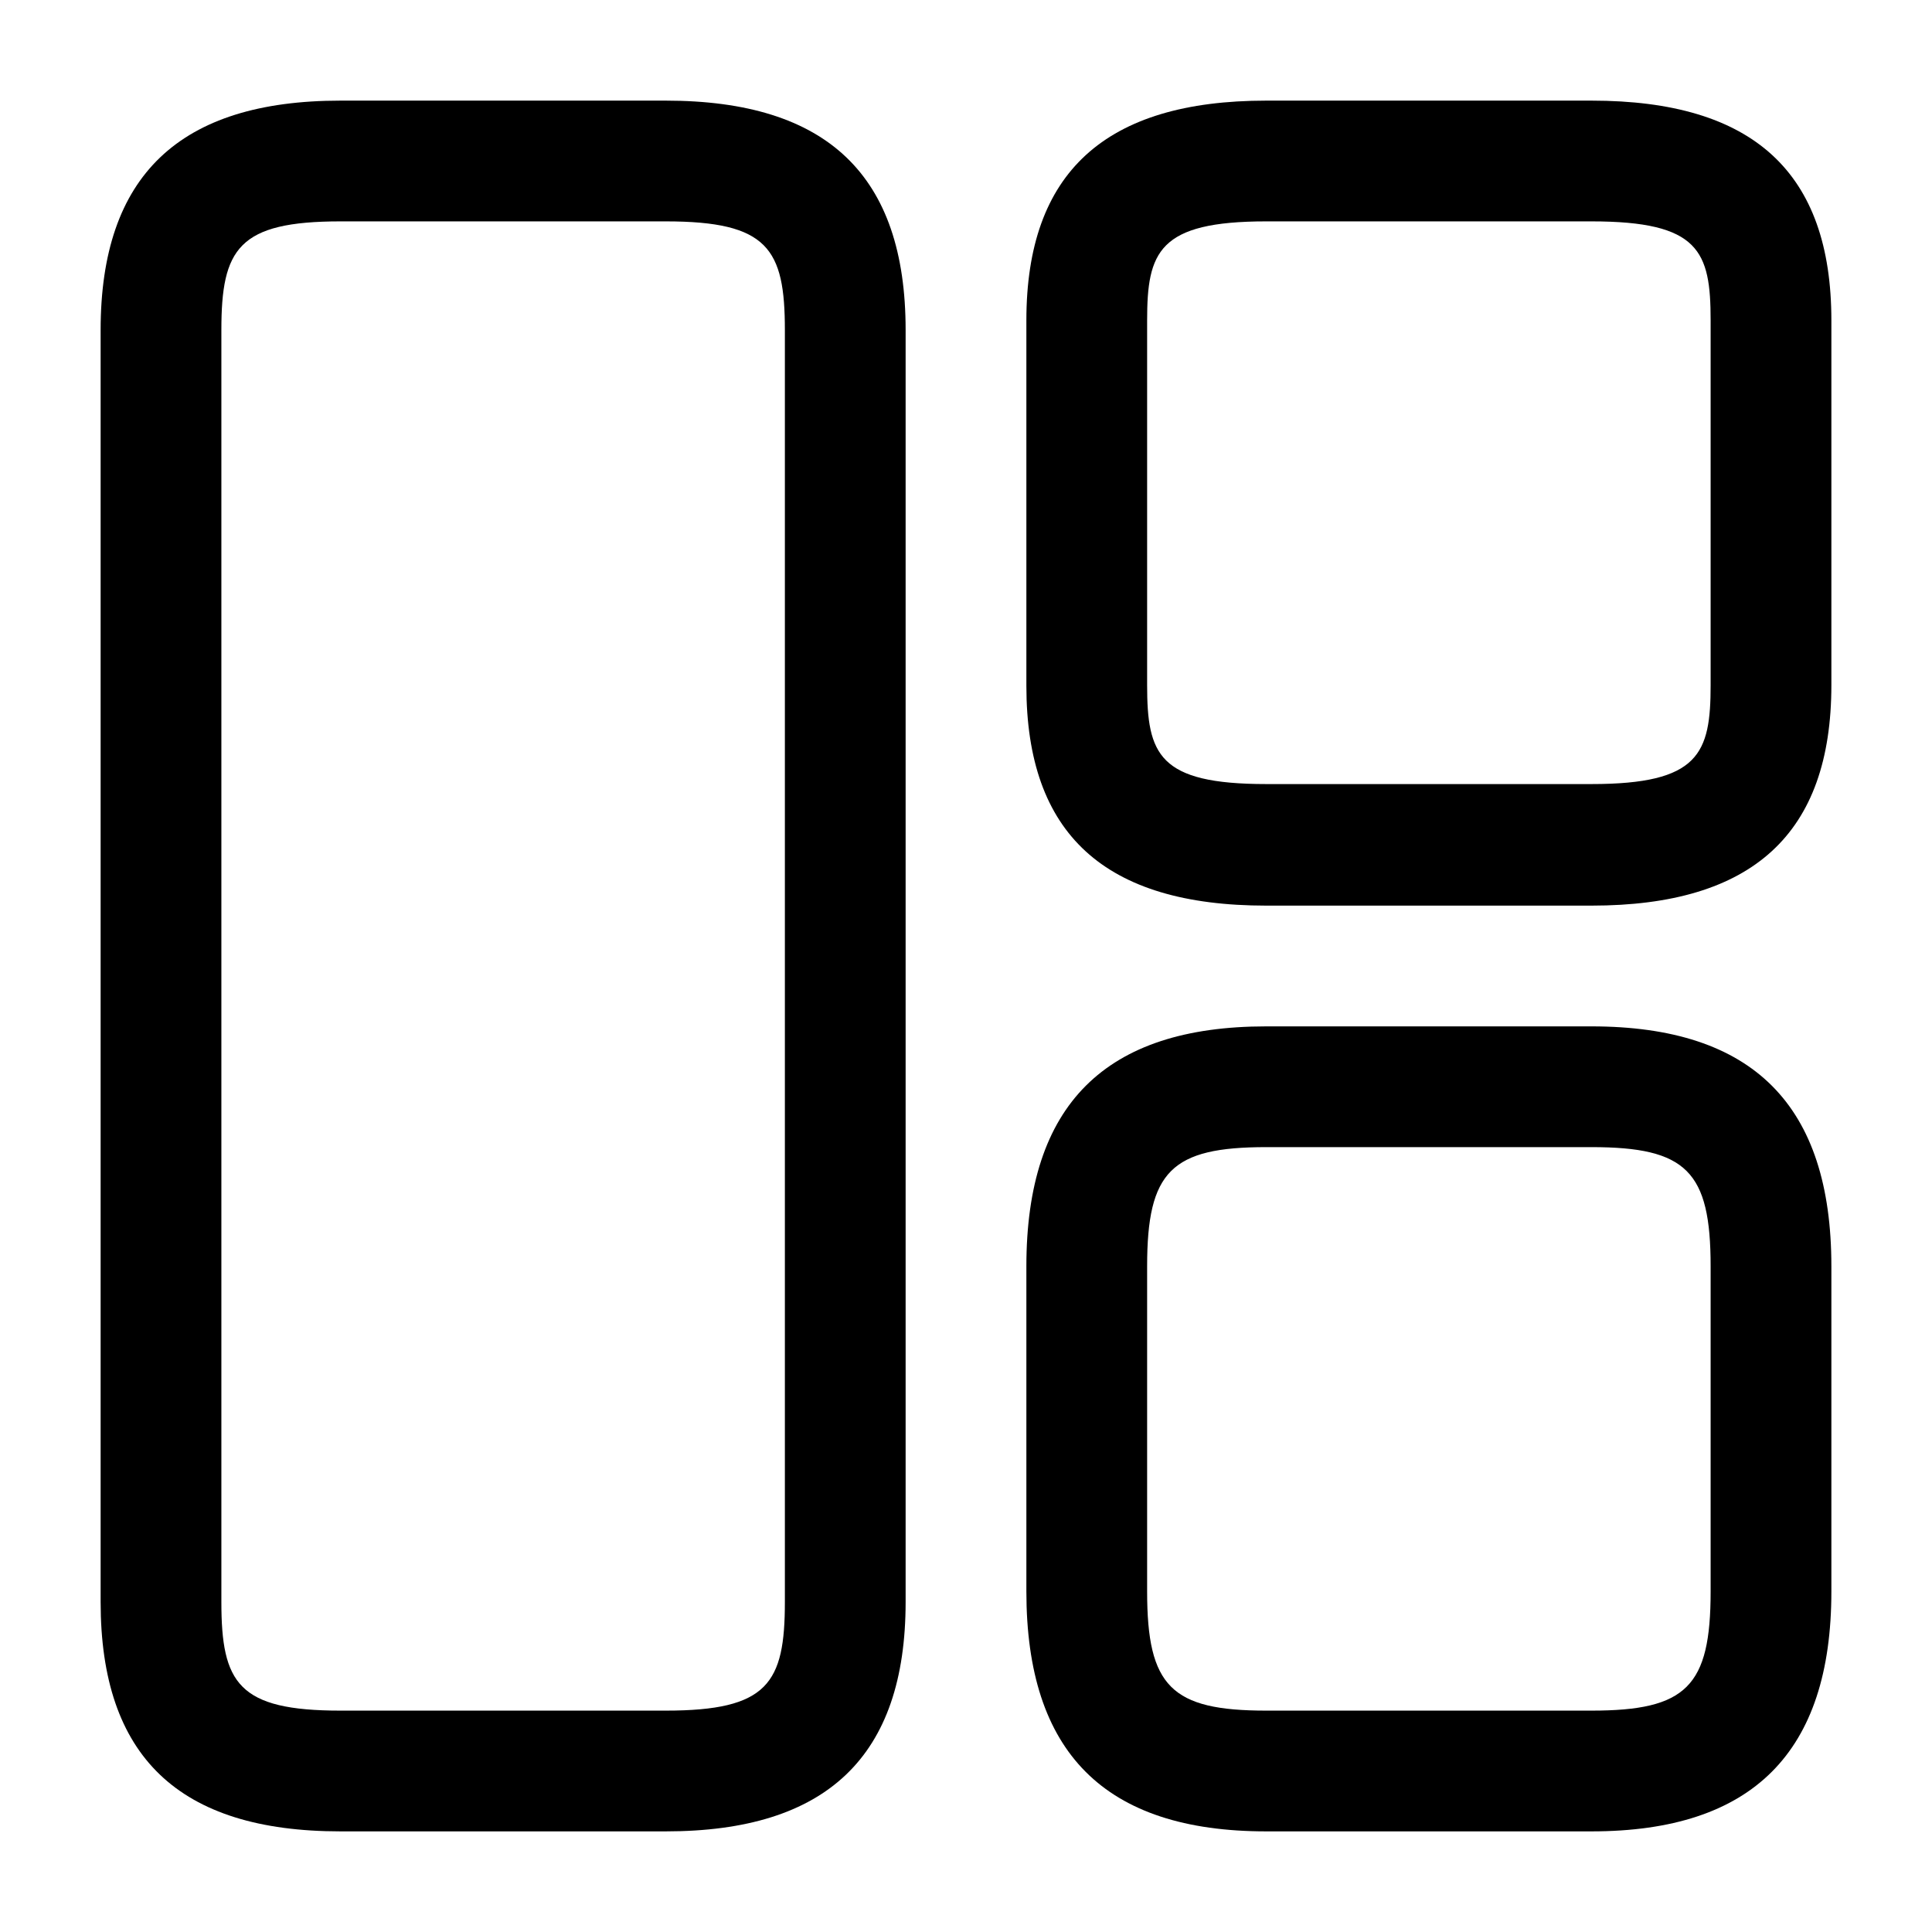
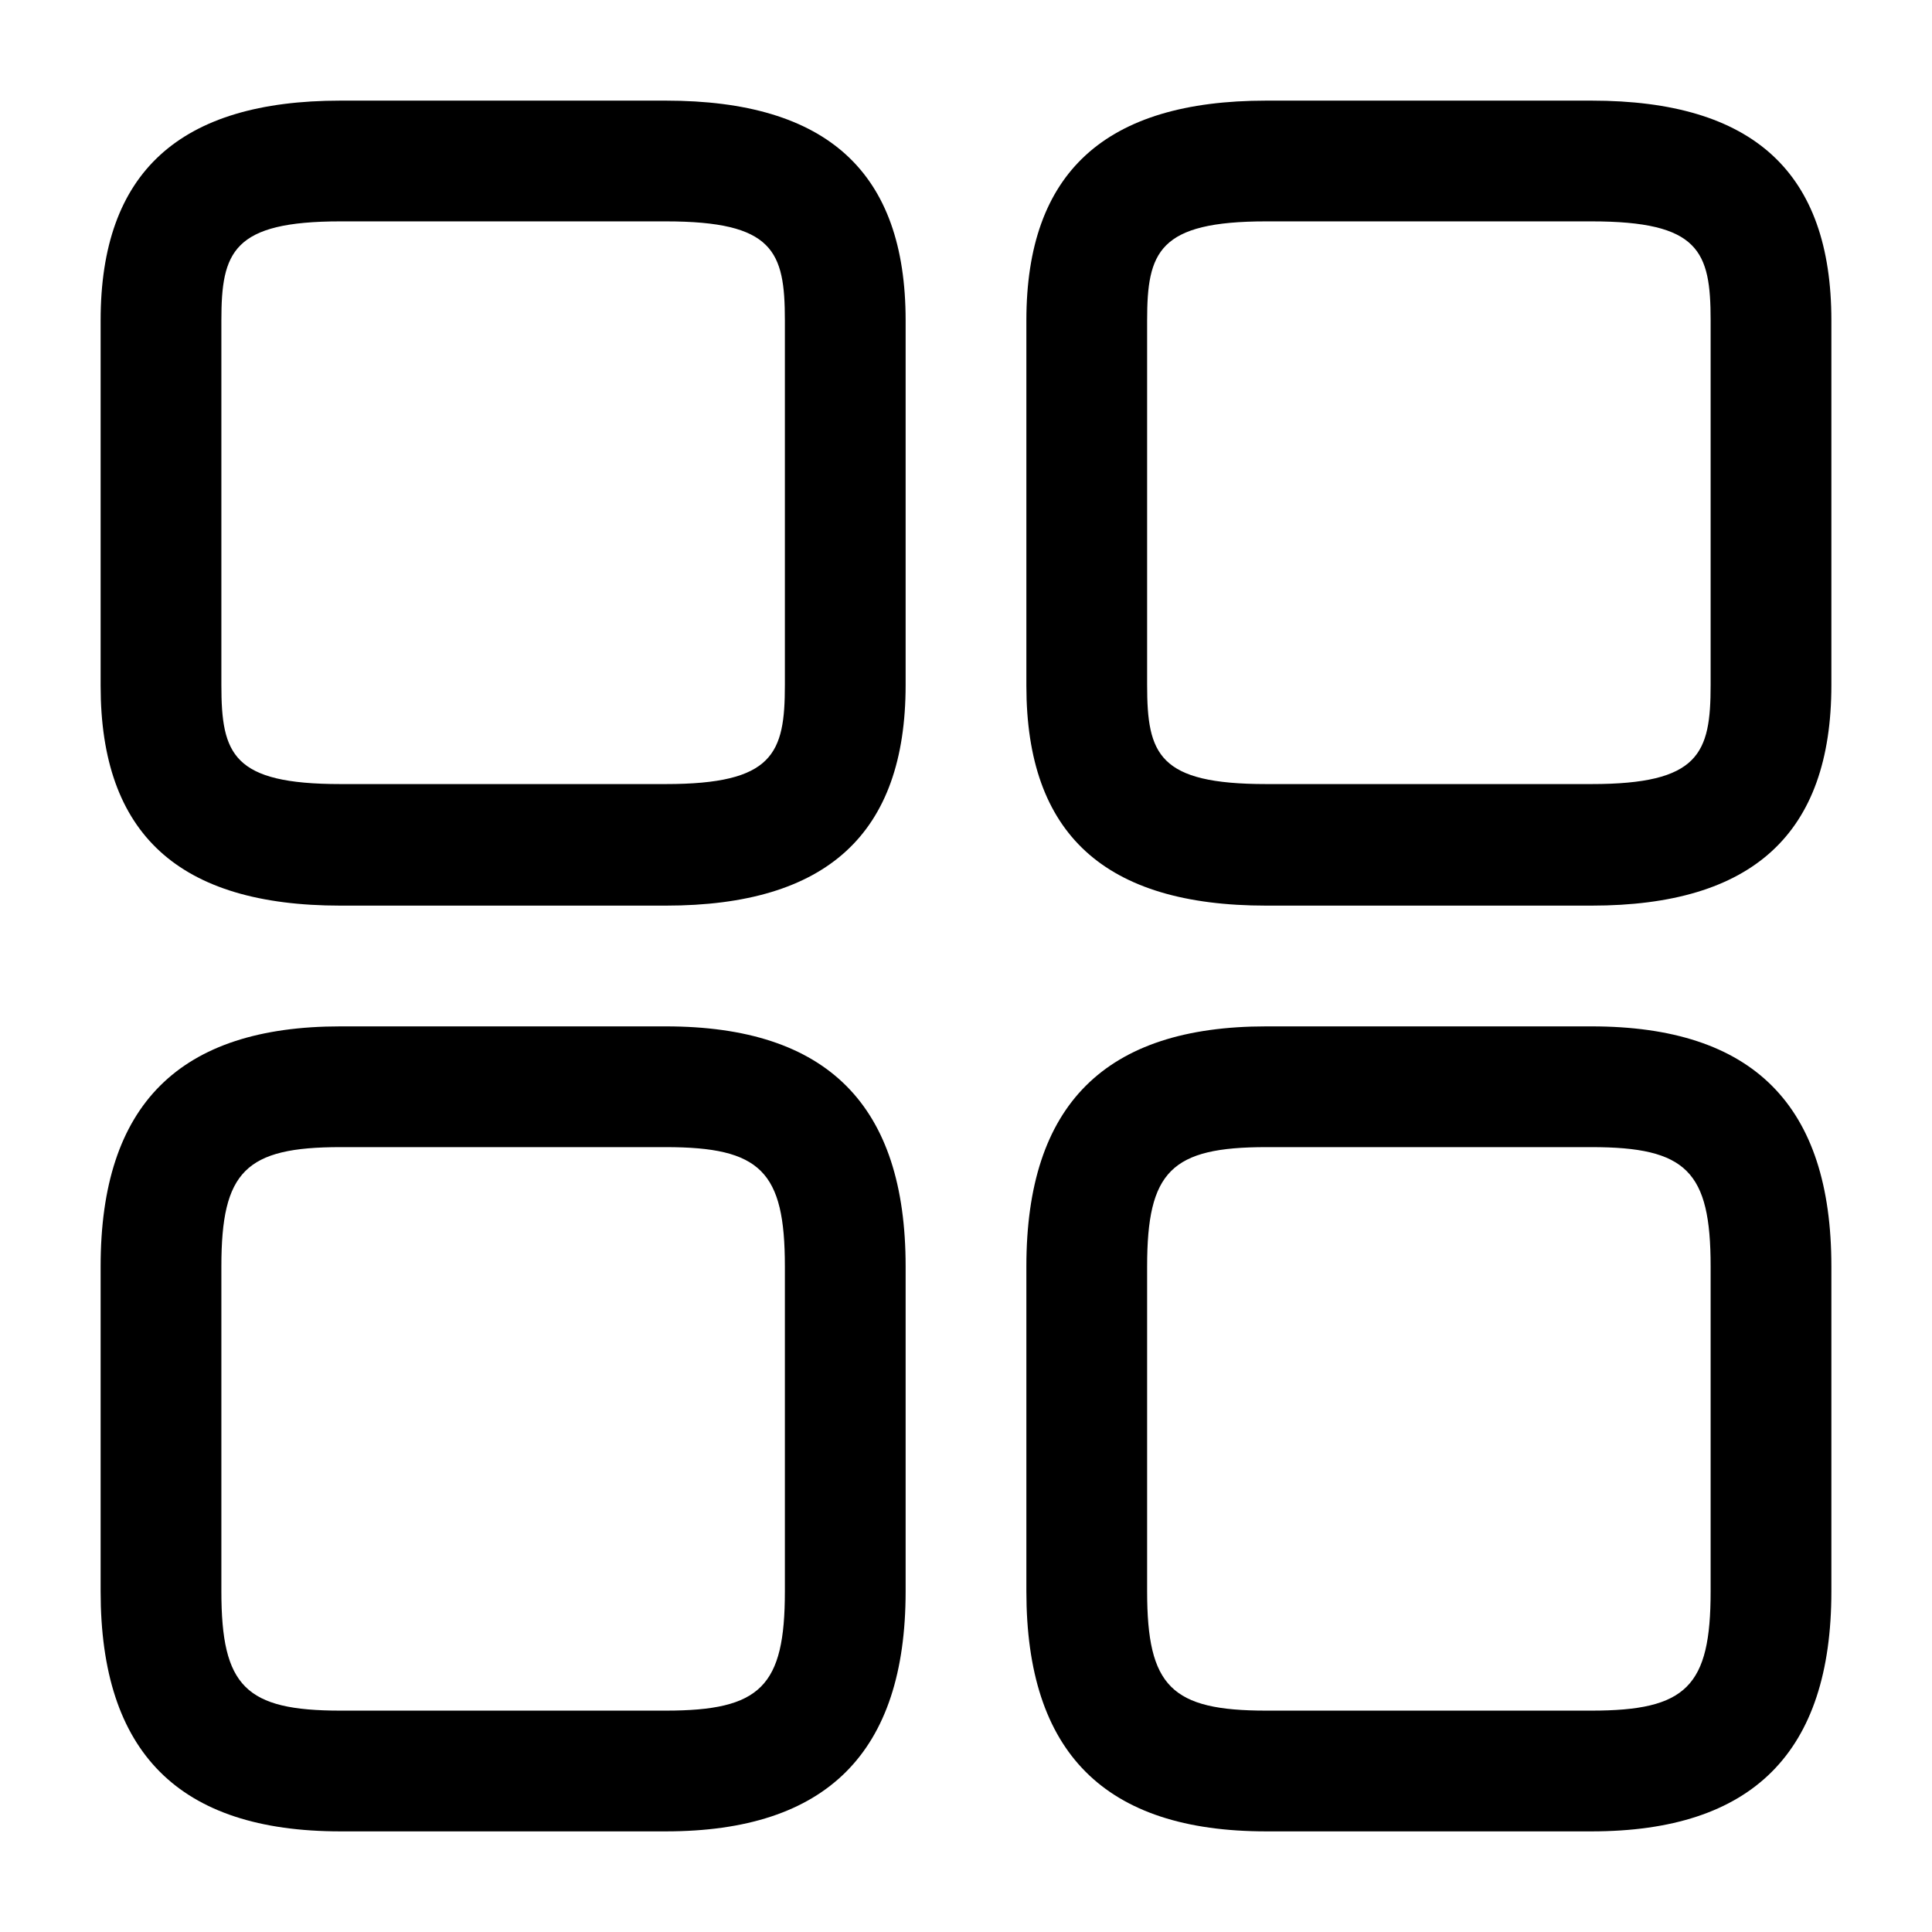
<svg xmlns="http://www.w3.org/2000/svg" width="100" height="100" viewBox="0 0 24 24" fill="none">
-   <path d="M8.27 22.75H4.23C2.22 22.75 1.25 21.82 1.25 19.9V4.1C1.25 2.18 2.23 1.25 4.23 1.25H8.27C10.28 1.25 11.25 2.18 11.25 4.1V19.9C11.25 21.82 10.27 22.75 8.27 22.75ZM4.23 2.75C2.96 2.75 2.75 3.09 2.75 4.1V19.9C2.75 20.91 2.96 21.25 4.23 21.25H8.27C9.54 21.25 9.75 20.91 9.75 19.9V4.1C9.75 3.09 9.54 2.75 8.27 2.75H4.23Z" fill="currentColor" />
  <path d="M19.77 11.25H15.73C13.72 11.25 12.75 10.36 12.75 8.52V3.98C12.75 2.14 13.73 1.25 15.73 1.25H19.77C21.78 1.25 22.75 2.14 22.75 3.98V8.51C22.75 10.36 21.77 11.25 19.77 11.25ZM15.73 2.75C14.39 2.75 14.25 3.13 14.25 3.98V8.51C14.25 9.37 14.39 9.74 15.73 9.74H19.77C21.11 9.74 21.25 9.36 21.25 8.51V3.98C21.25 3.12 21.11 2.75 19.77 2.75H15.73Z" fill="currentColor" />
  <path d="M19.77 22.75H15.73C13.72 22.75 12.75 21.77 12.75 19.77V15.73C12.75 13.72 13.73 12.75 15.73 12.75H19.77C21.78 12.75 22.75 13.73 22.75 15.73V19.77C22.75 21.77 21.77 22.75 19.77 22.75ZM15.73 14.25C14.55 14.25 14.25 14.55 14.25 15.73V19.77C14.25 20.95 14.55 21.25 15.73 21.25H19.77C20.95 21.25 21.25 20.95 21.25 19.77V15.73C21.25 14.55 20.95 14.25 19.77 14.25H15.73Z" fill="currentColor" />
+   <path d="M8.27 11.25H4.23C2.22 11.25 1.25 10.36 1.25 8.52V3.98C1.25 2.14 2.23 1.25 4.23 1.25H8.27C10.28 1.25 11.25 2.14 11.25 3.98V8.51C11.25 10.36 10.27 11.25 8.27 11.25ZM4.23 2.75C2.89 2.75 2.75 3.13 2.75 3.98V8.51C2.75 9.37 2.89 9.74 4.23 9.74H8.27C9.61 9.74 9.75 9.36 9.75 8.51V3.98C9.75 3.12 9.61 2.75 8.27 2.75H4.23Z" fill="currentColor" />
+   <path d="M8.27 22.75H4.23C2.22 22.75 1.25 21.77 1.25 19.77V15.73C1.25 13.72 2.23 12.75 4.23 12.75H8.27C10.28 12.75 11.25 13.73 11.25 15.73V19.77C11.25 21.77 10.27 22.75 8.27 22.75ZM4.23 14.25C3.05 14.25 2.75 14.55 2.75 15.73V19.77C2.75 20.95 3.05 21.25 4.23 21.25H8.27C9.45 21.25 9.75 20.95 9.75 19.77V15.73C9.75 14.55 9.45 14.25 8.27 14.25H4.23Z" fill="currentColor" />
</svg>
